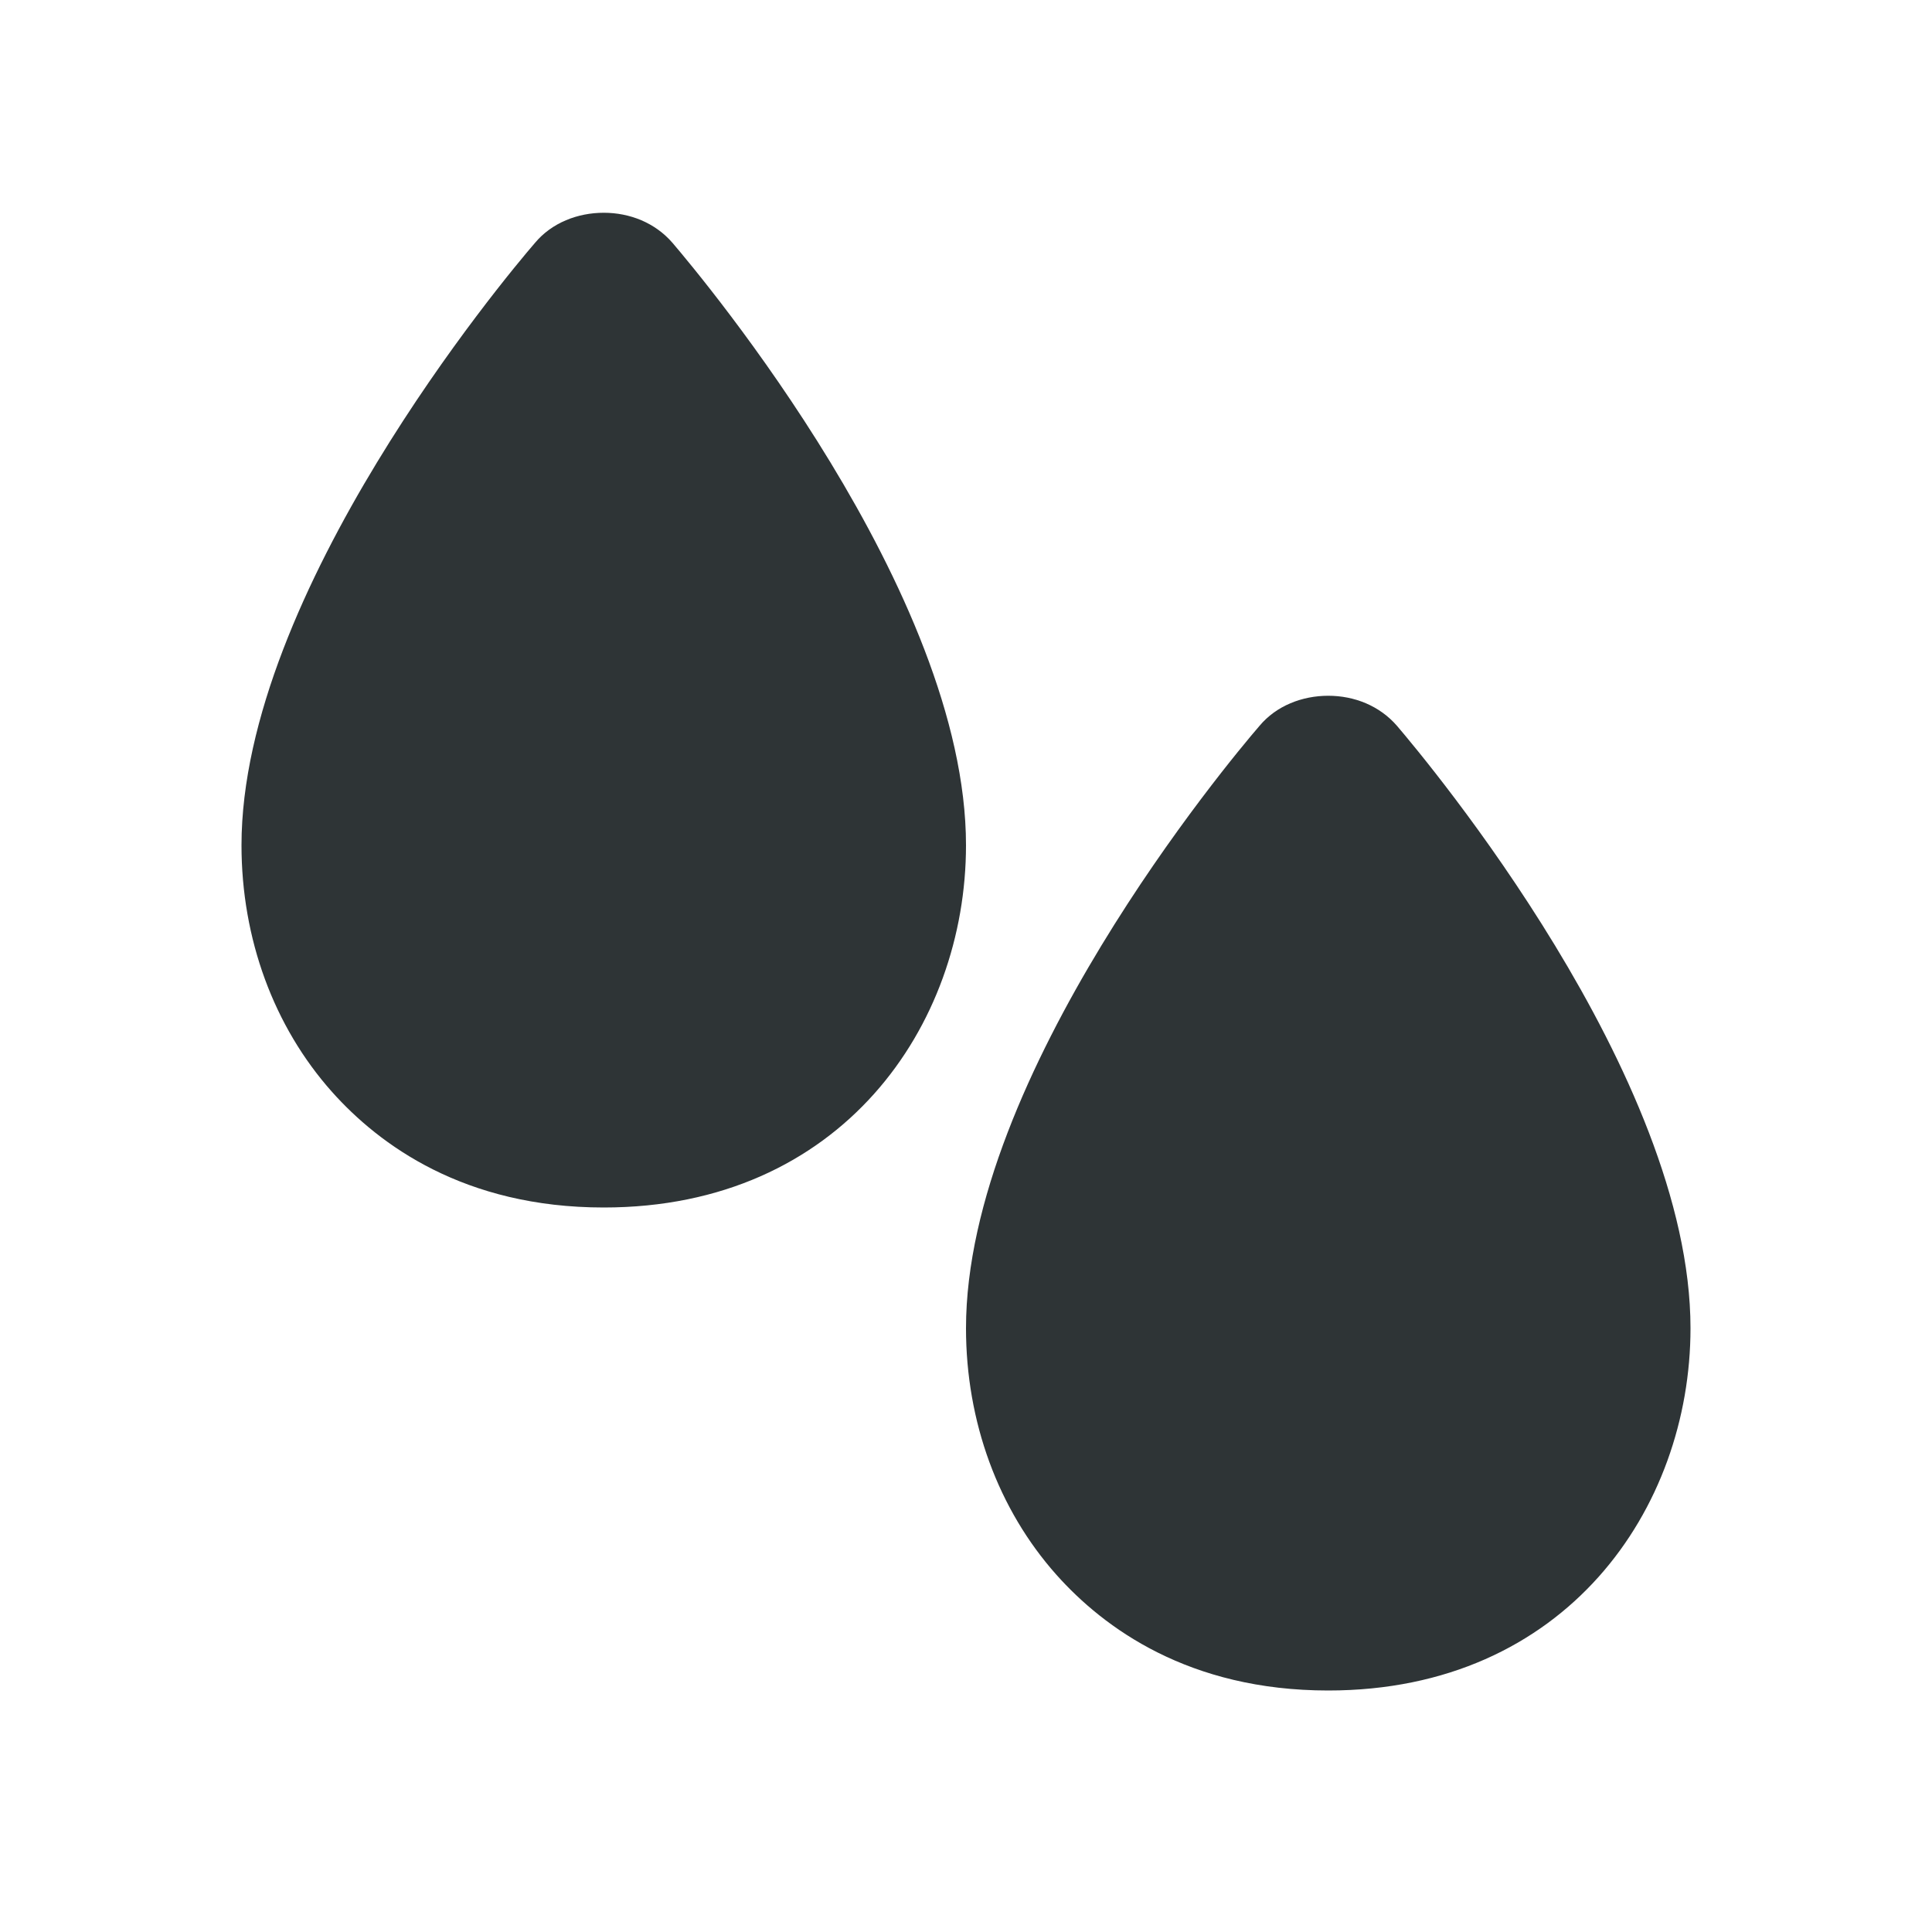
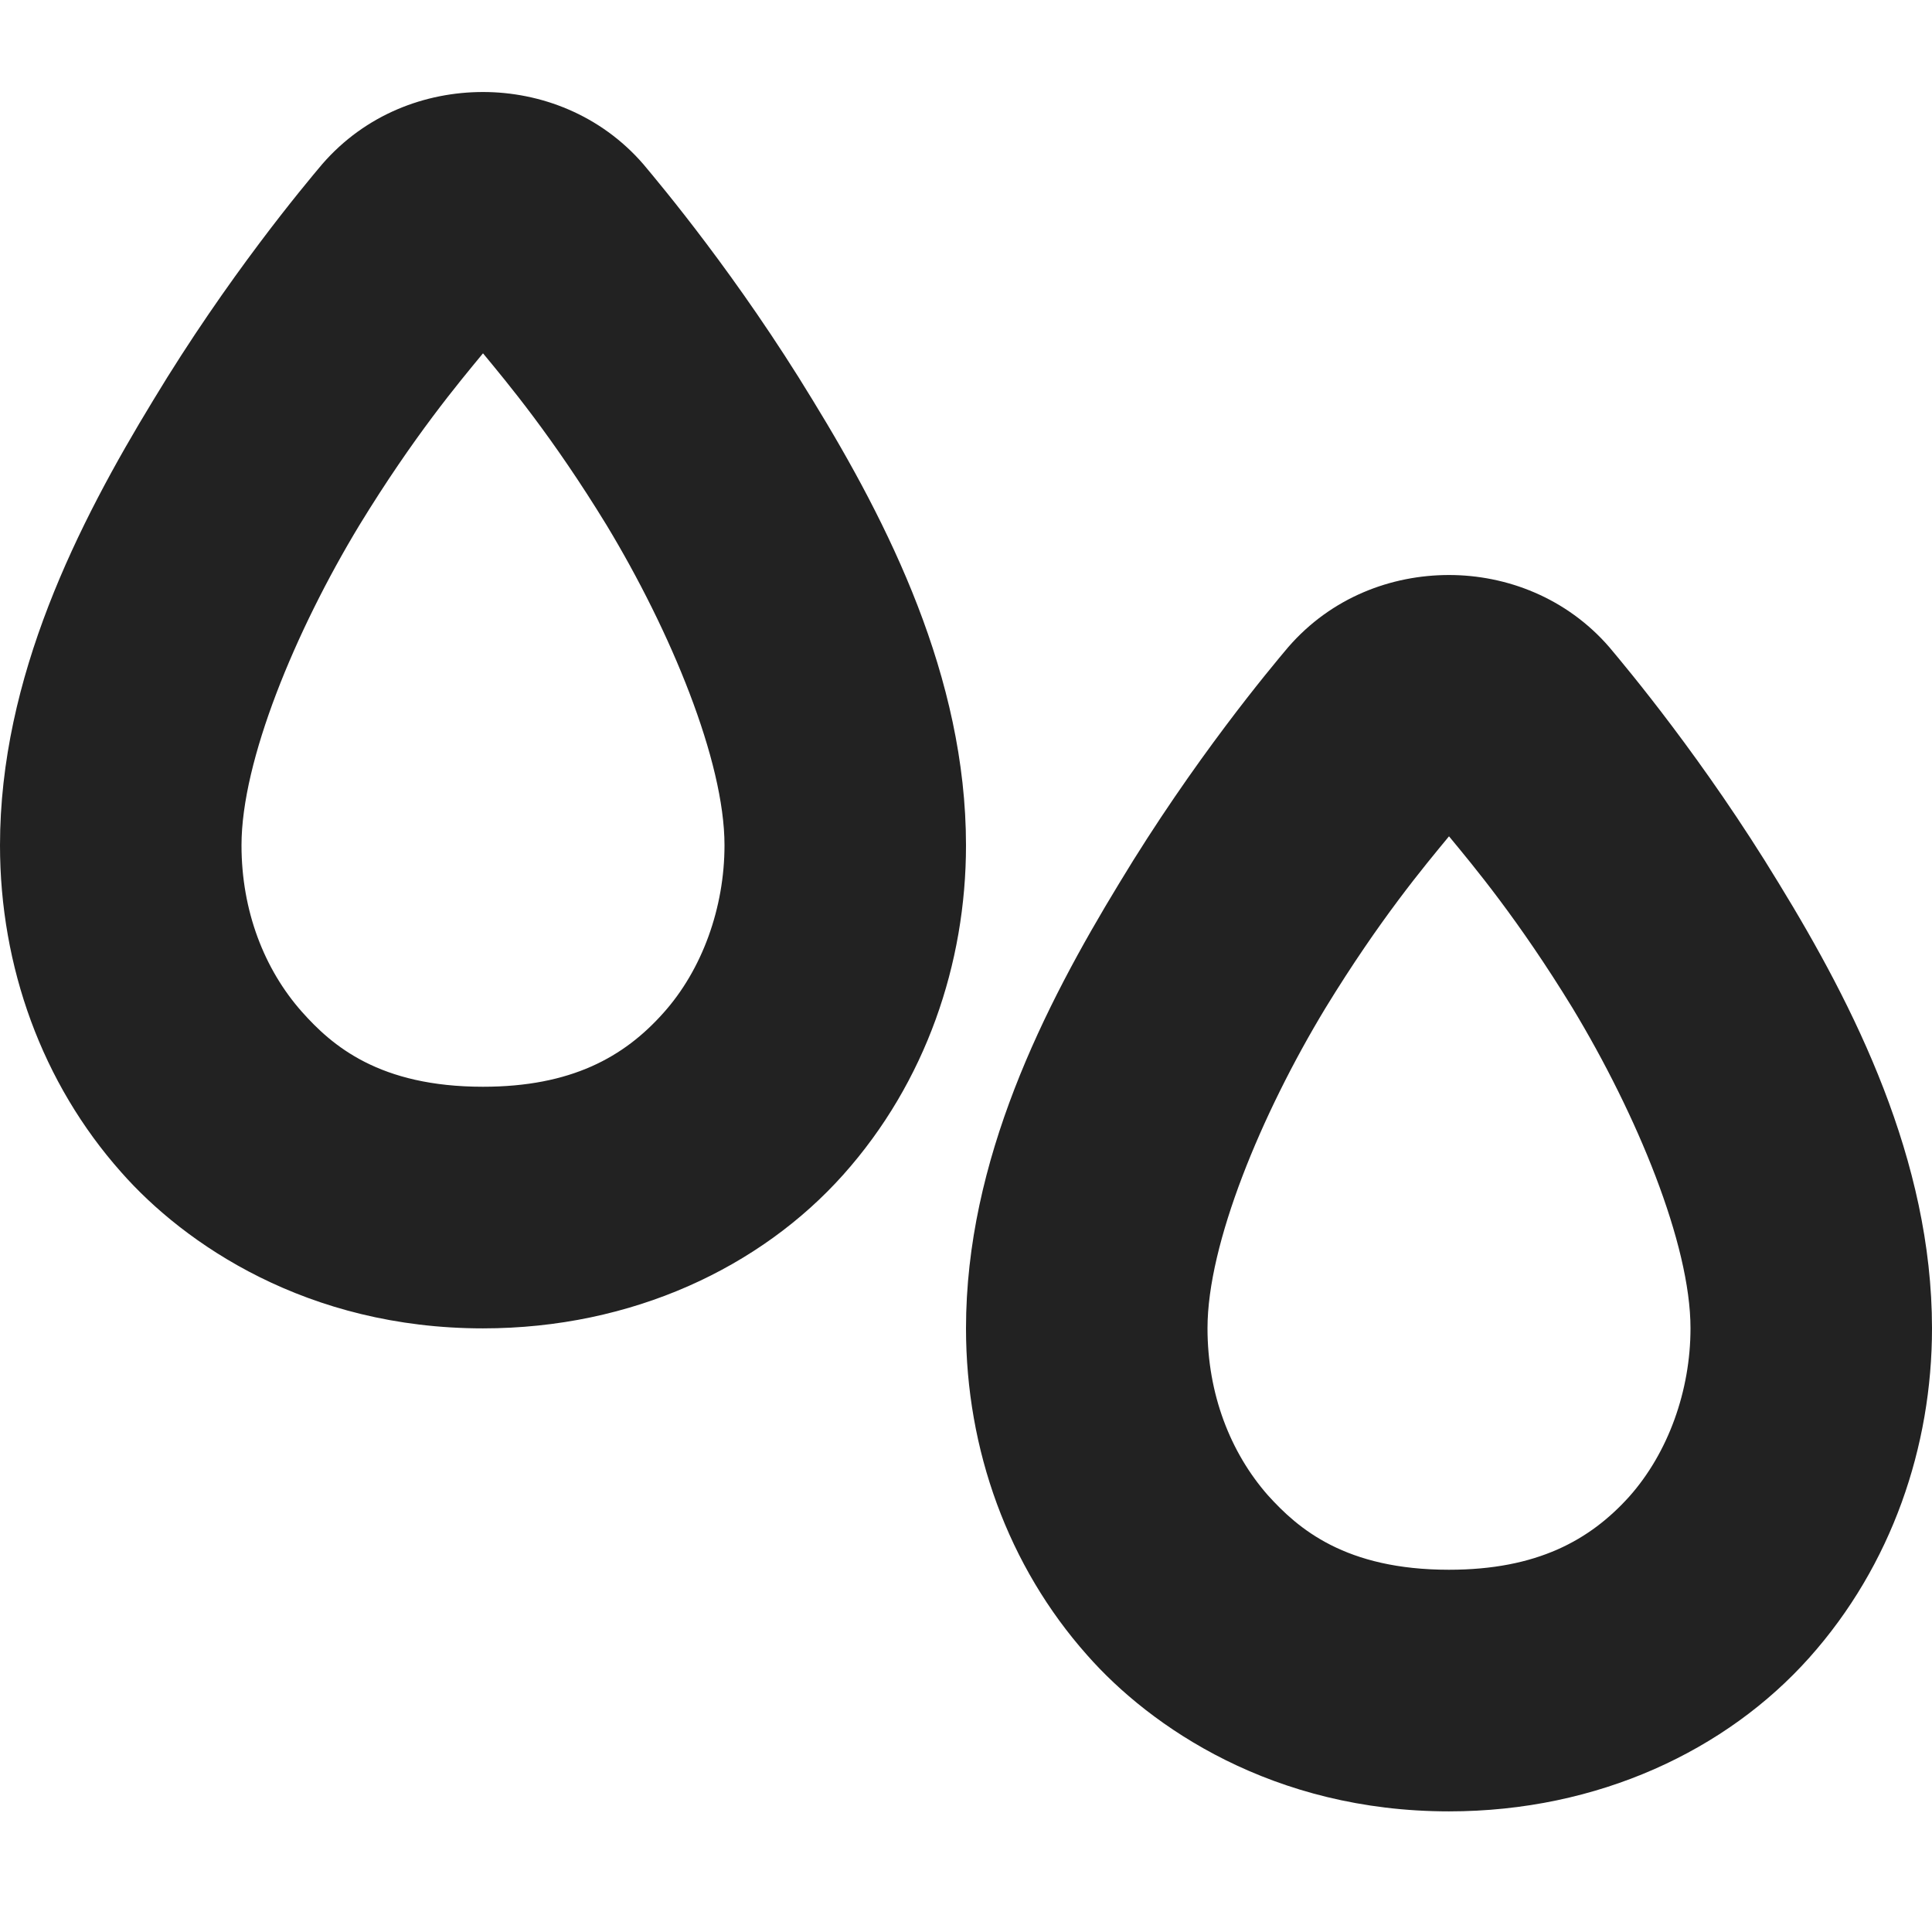
<svg xmlns="http://www.w3.org/2000/svg" height="16px" viewBox="0 0 16 16" width="16px">
-   <path d="m 5 1.762 c -0.215 0 -0.43 0.082 -0.57 0.25 c -0.25 0.289 -2.43 2.898 -2.43 4.988 c 0 0.773 0.266 1.5 0.75 2.043 c 0.391 0.438 1.094 0.957 2.25 0.957 c 1.969 0 3 -1.508 3 -3 c 0 -2.094 -2.184 -4.699 -2.43 -4.988 c -0.145 -0.168 -0.355 -0.25 -0.57 -0.25 z m 6 4 c -0.215 0 -0.43 0.082 -0.57 0.25 c -0.25 0.289 -2.43 2.898 -2.43 4.988 c 0 0.773 0.266 1.5 0.75 2.043 c 0.391 0.438 1.094 0.957 2.25 0.957 c 1.969 0 3 -1.508 3 -3 c 0 -2.094 -2.184 -4.699 -2.43 -4.988 c -0.145 -0.168 -0.355 -0.25 -0.57 -0.25 z m 0 0" fill="#2e3436" />
+   <path d="m 4 0.762 c -0.477 0 -0.973 0.184 -1.332 0.598 c -0.145 0.172 -0.781 0.93 -1.398 1.953 c -0.621 1.02 -1.27 2.293 -1.27 3.688 c 0 1.004 0.348 1.969 1.004 2.707 c 0.523 0.594 1.539 1.293 2.996 1.293 c 1.238 0 2.301 -0.508 2.984 -1.273 c 0.684 -0.766 1.016 -1.75 1.016 -2.727 c 0 -1.395 -0.645 -2.668 -1.27 -3.688 c -0.621 -1.023 -1.258 -1.781 -1.402 -1.953 c -0.355 -0.41 -0.852 -0.598 -1.328 -0.598 z m 0 2.164 c 0.203 0.246 0.574 0.688 1.023 1.422 c 0.531 0.879 0.977 1.953 0.977 2.652 c 0 0.516 -0.184 1.031 -0.508 1.391 c -0.324 0.363 -0.762 0.609 -1.492 0.609 c -0.859 0 -1.25 -0.34 -1.5 -0.621 c -0.312 -0.352 -0.5 -0.836 -0.5 -1.379 c 0 -0.699 0.445 -1.773 0.977 -2.652 c 0.449 -0.734 0.82 -1.176 1.023 -1.422 z m 8 1.836 c -0.477 0 -0.973 0.184 -1.332 0.598 c -0.145 0.172 -0.781 0.93 -1.398 1.953 c -0.621 1.02 -1.27 2.293 -1.27 3.688 c 0 1.004 0.348 1.969 1.004 2.707 c 0.523 0.594 1.539 1.293 2.996 1.293 c 1.238 0 2.301 -0.508 2.984 -1.273 c 0.684 -0.766 1.016 -1.75 1.016 -2.727 c 0 -1.395 -0.645 -2.668 -1.27 -3.688 c -0.621 -1.023 -1.258 -1.781 -1.402 -1.953 c -0.355 -0.41 -0.852 -0.598 -1.328 -0.598 z m 0 2.164 c 0.203 0.246 0.574 0.688 1.023 1.422 c 0.531 0.879 0.977 1.953 0.977 2.652 c 0 0.516 -0.184 1.031 -0.508 1.395 c -0.324 0.359 -0.762 0.605 -1.492 0.605 c -0.859 0 -1.25 -0.34 -1.5 -0.617 c -0.312 -0.355 -0.5 -0.84 -0.5 -1.383 c 0 -0.699 0.445 -1.773 0.977 -2.652 c 0.449 -0.734 0.82 -1.176 1.023 -1.422 z m 0 0" fill="#222222" />
</svg>
